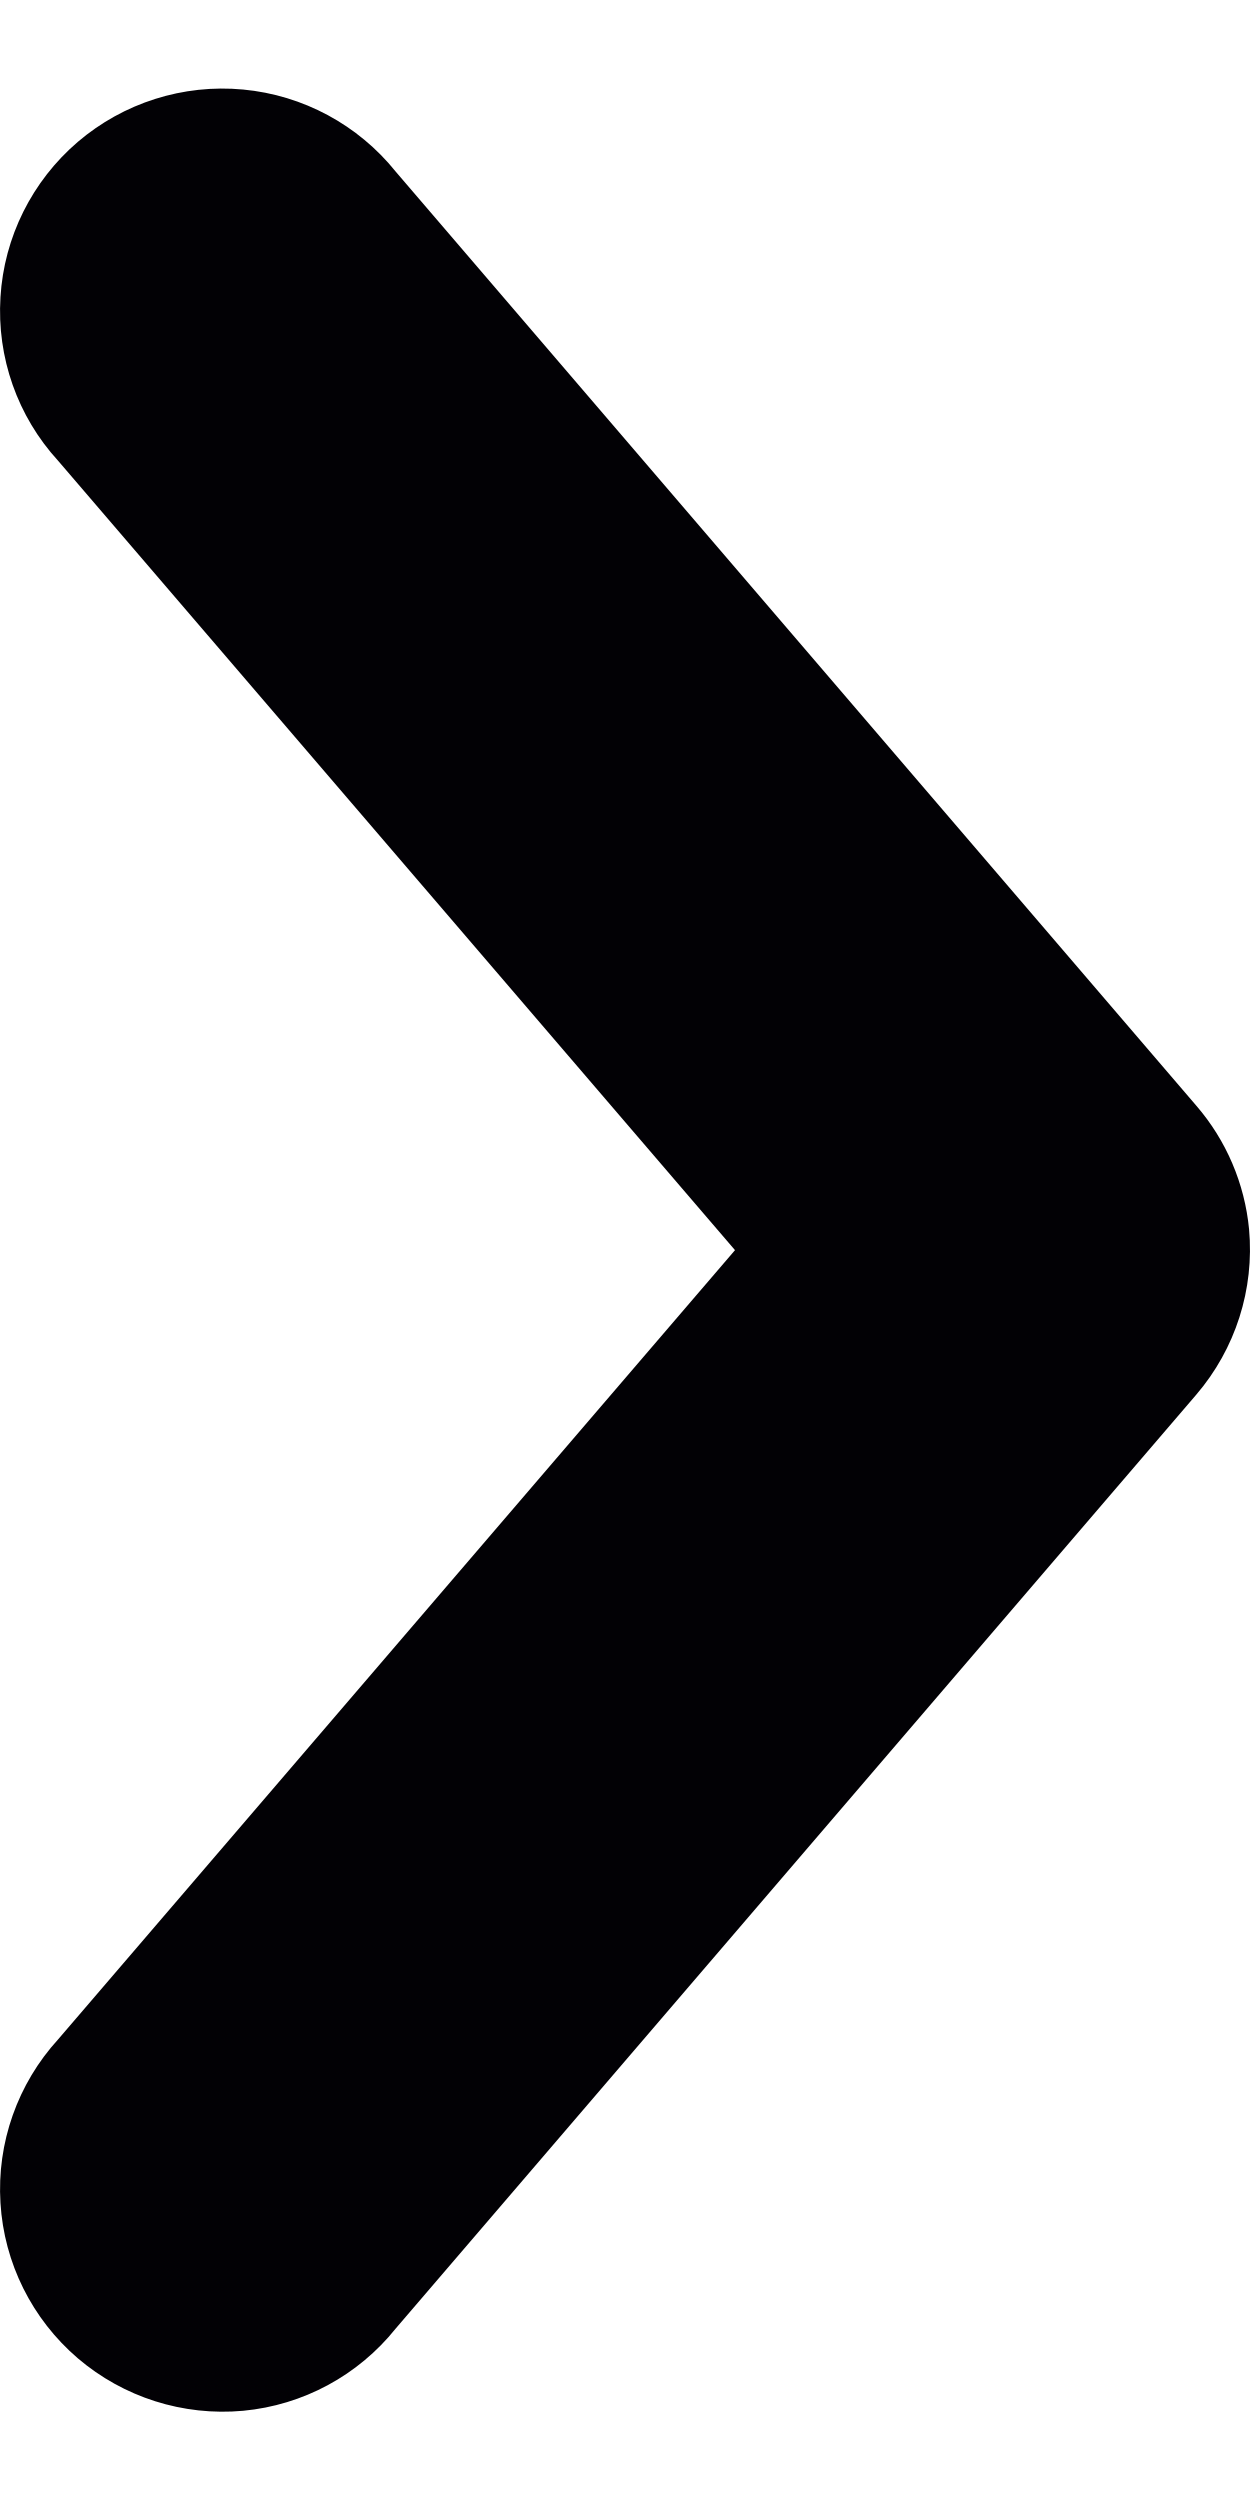
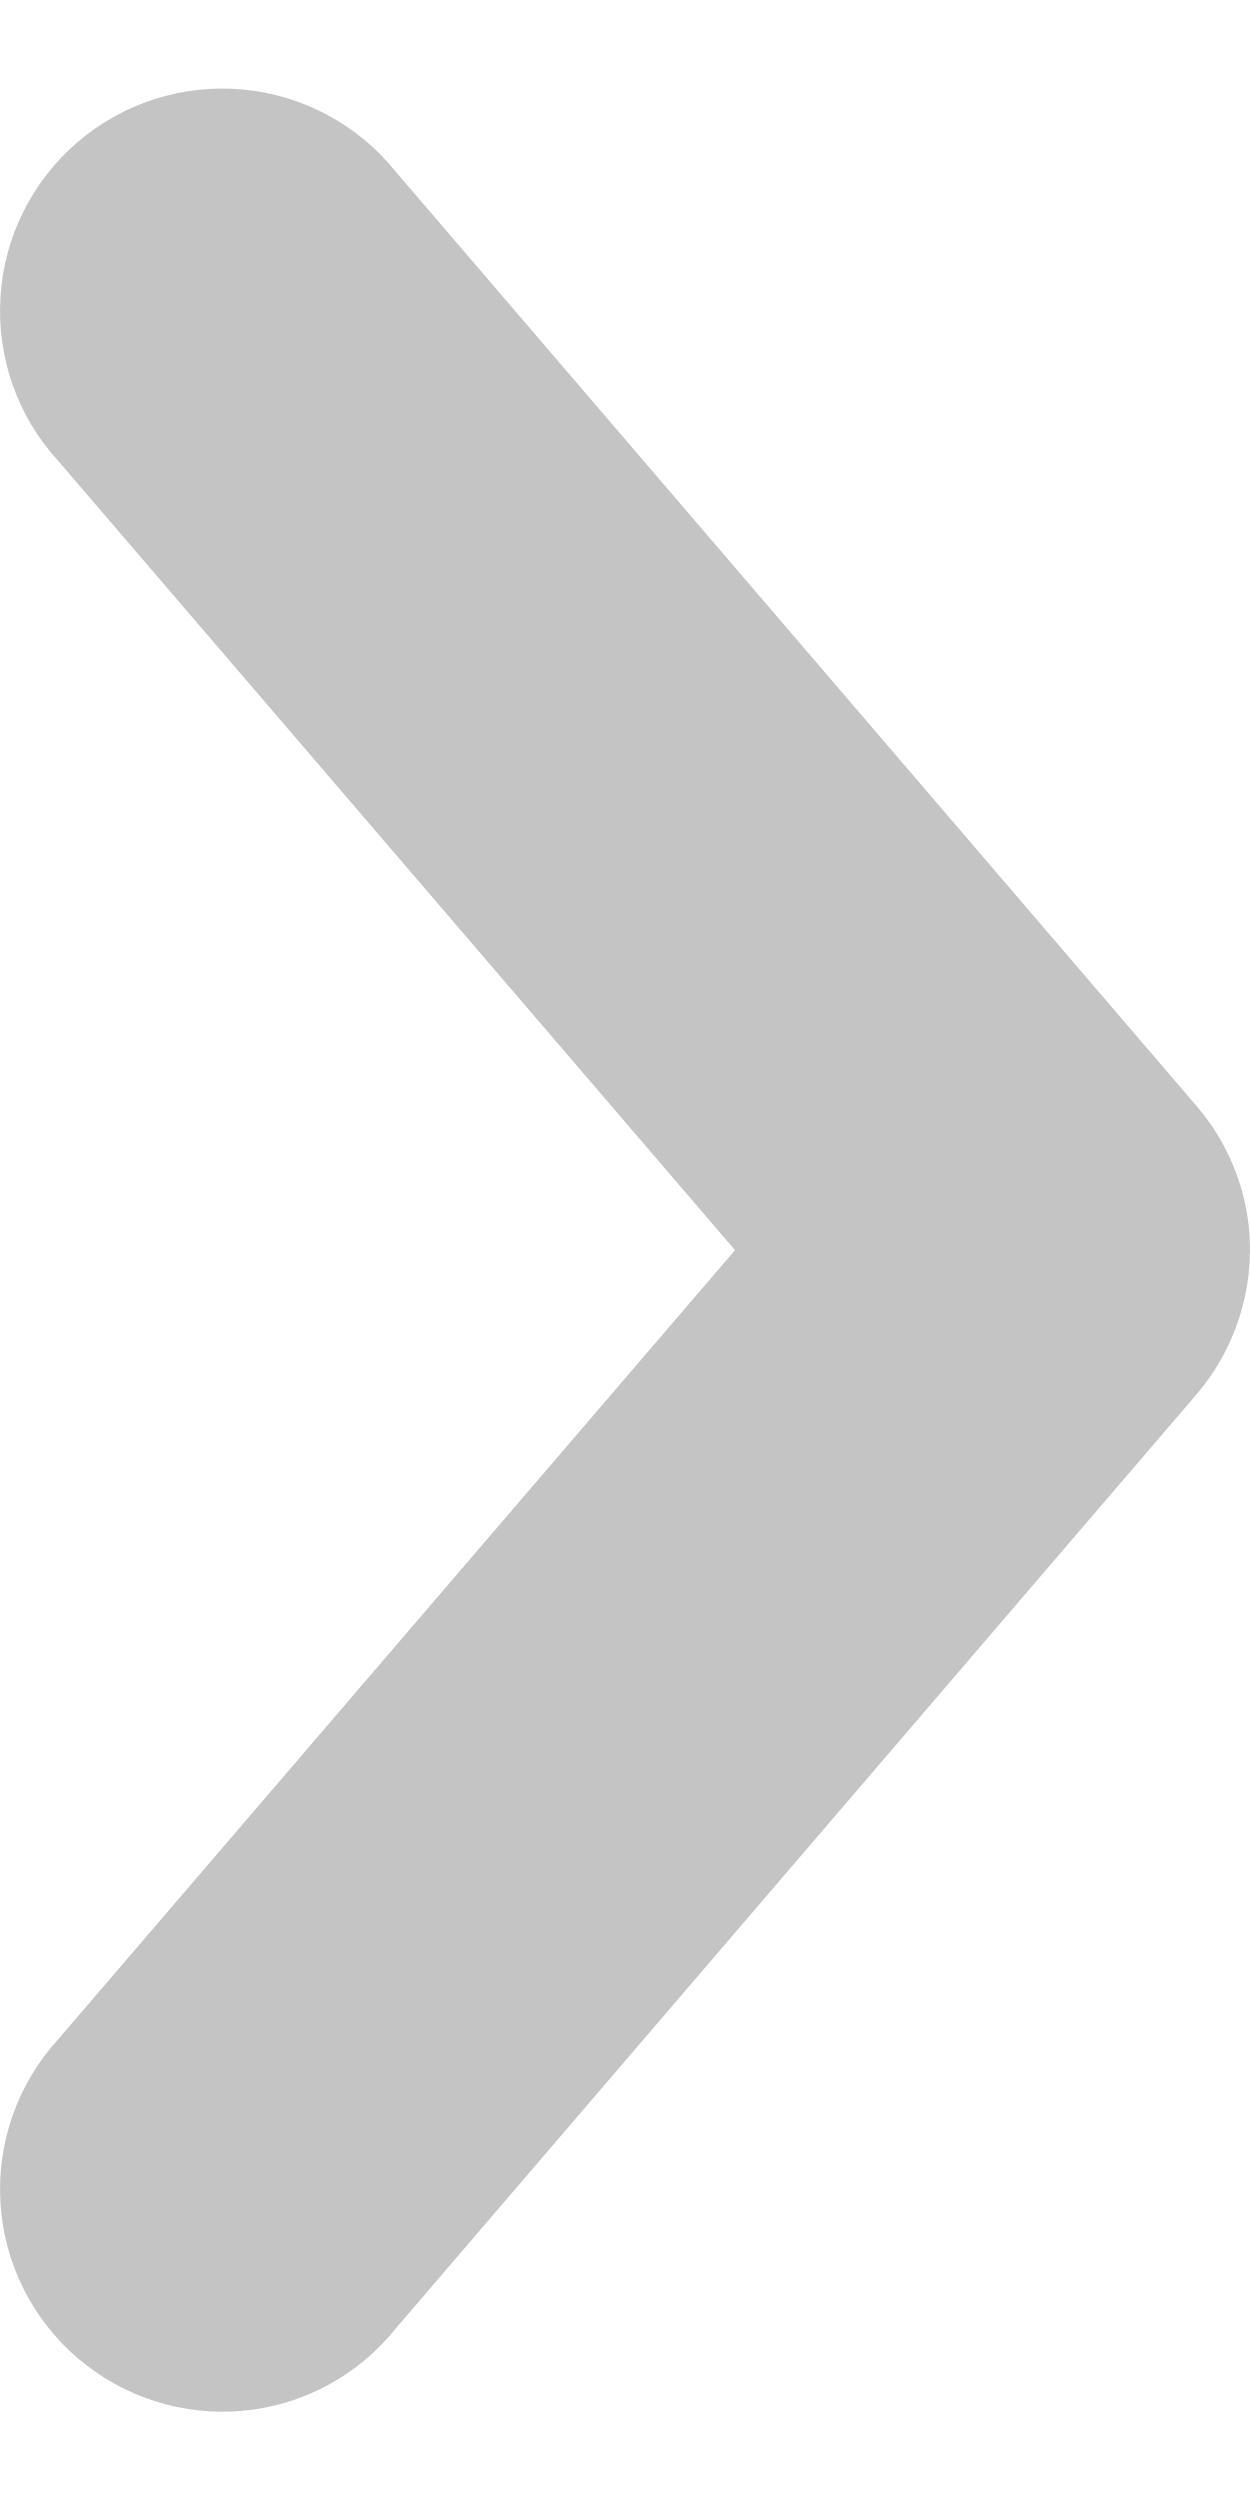
<svg xmlns="http://www.w3.org/2000/svg" width="8" height="16" viewBox="0 0 8 16" fill="none">
-   <path d="M7.994 7.867C7.966 7.575 7.848 7.298 7.656 7.076L2.533 1.099C2.292 0.799 1.94 0.609 1.556 0.573C1.172 0.537 0.791 0.658 0.498 0.908C0.205 1.159 0.026 1.518 0.003 1.902C-0.021 2.287 0.112 2.665 0.372 2.949L4.704 8.001L0.372 13.052C0.113 13.336 -0.021 13.714 0.003 14.099C0.026 14.483 0.205 14.842 0.498 15.093C0.791 15.343 1.172 15.464 1.556 15.429C1.94 15.393 2.292 15.203 2.533 14.902L7.656 8.926C7.907 8.633 8.029 8.251 7.994 7.867L7.994 7.867Z" fill="#020105" />
+   <path d="M7.994 7.867C7.966 7.575 7.848 7.298 7.656 7.076L2.533 1.099C2.292 0.799 1.94 0.609 1.556 0.573C1.172 0.537 0.791 0.658 0.498 0.908C0.205 1.159 0.026 1.518 0.003 1.902C-0.021 2.287 0.112 2.665 0.372 2.949L4.704 8.001L0.372 13.052C0.113 13.336 -0.021 13.714 0.003 14.099C0.026 14.483 0.205 14.842 0.498 15.093C0.791 15.343 1.172 15.464 1.556 15.429C1.94 15.393 2.292 15.203 2.533 14.902L7.656 8.926C7.907 8.633 8.029 8.251 7.994 7.867L7.994 7.867Z" fill="#C4C4C4" />
</svg>
